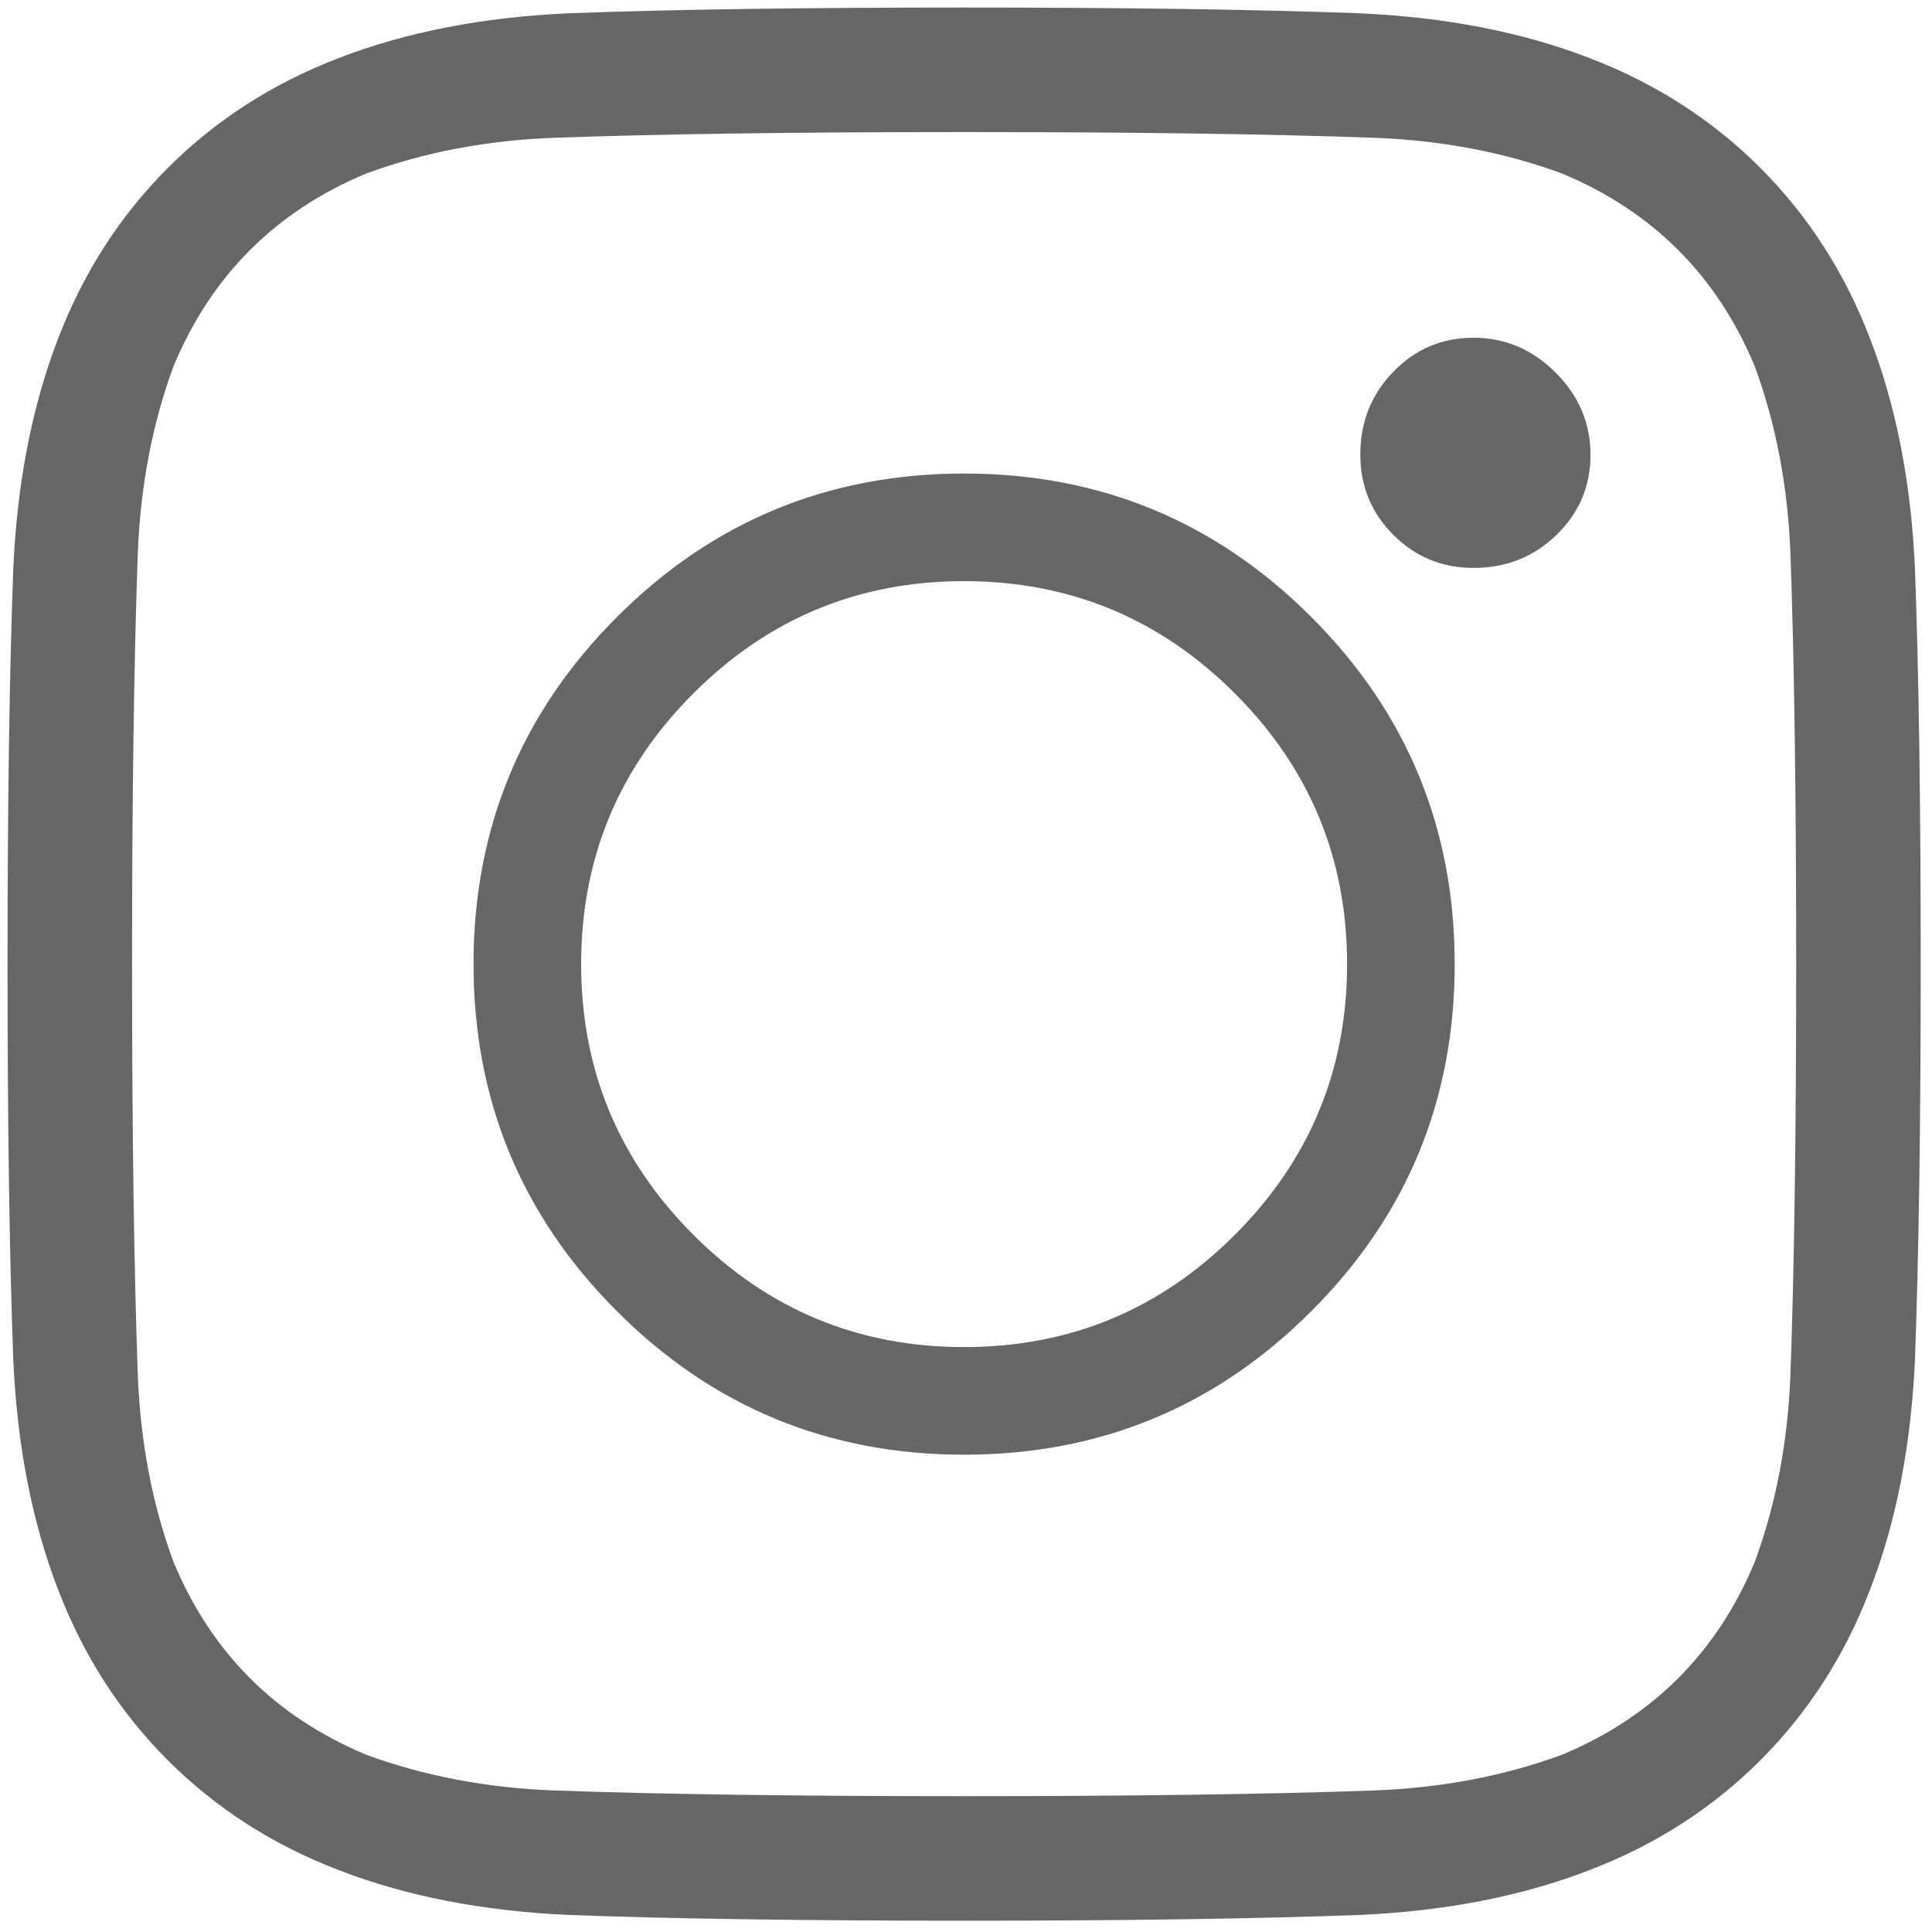
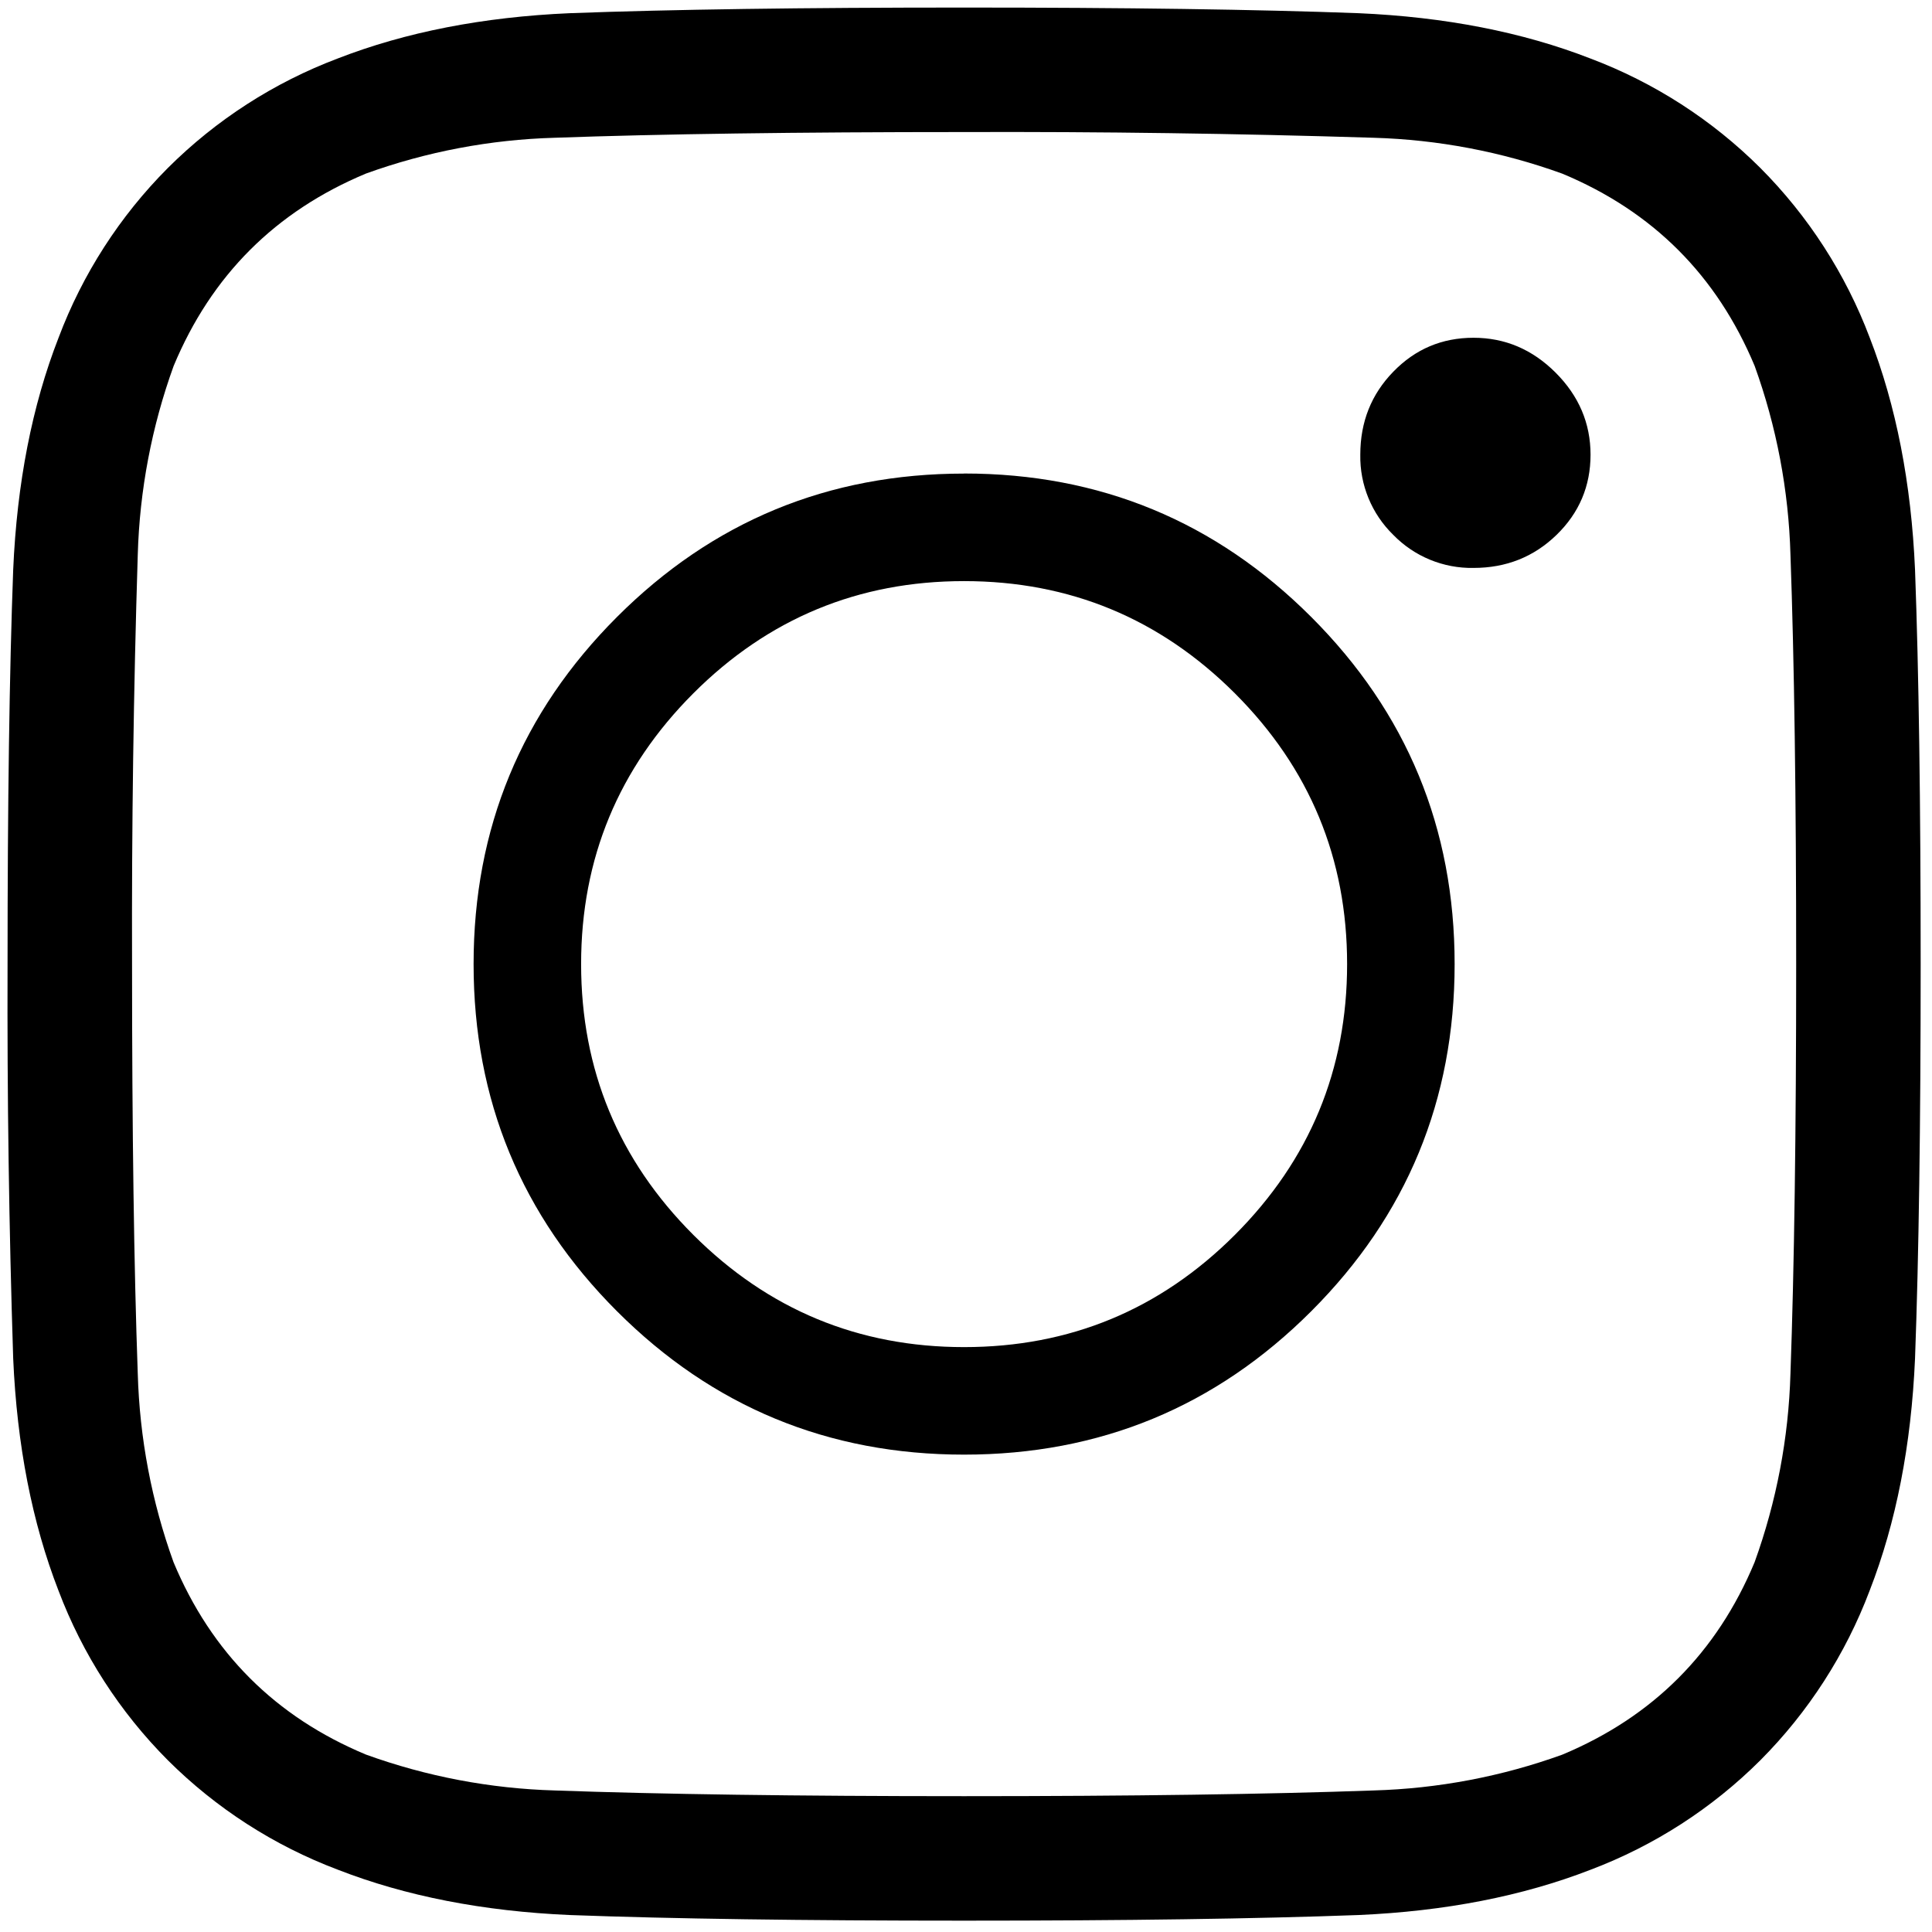
- <svg xmlns="http://www.w3.org/2000/svg" width="20" height="20" viewBox="0 0 20 20" fill="none">
-   <path d="M9.98 0.078C11.647 0.078 13.008 0.098 14.062 0.137C14.961 0.176 15.762 0.332 16.465 0.605C17.142 0.866 17.728 1.243 18.223 1.738C18.717 2.233 19.095 2.819 19.355 3.496C19.629 4.199 19.785 5 19.824 5.898C19.863 6.953 19.883 8.314 19.883 9.98C19.883 11.647 19.863 13.008 19.824 14.062C19.785 14.961 19.629 15.762 19.355 16.465C19.095 17.142 18.717 17.728 18.223 18.223C17.728 18.717 17.142 19.095 16.465 19.355C15.762 19.629 14.961 19.785 14.062 19.824C13.008 19.863 11.647 19.883 9.98 19.883C8.314 19.883 6.953 19.863 5.898 19.824C5 19.785 4.199 19.629 3.496 19.355C2.819 19.095 2.233 18.717 1.738 18.223C1.243 17.728 0.866 17.142 0.605 16.465C0.332 15.762 0.176 14.961 0.137 14.062C0.098 13.008 0.078 11.647 0.078 9.98C0.078 8.314 0.098 6.953 0.137 5.898C0.176 5 0.332 4.199 0.605 3.496C0.866 2.819 1.243 2.233 1.738 1.738C2.233 1.243 2.819 0.866 3.496 0.605C4.199 0.332 5 0.176 5.898 0.137C6.953 0.098 8.314 0.078 9.98 0.078ZM9.98 1.367C8.249 1.367 6.836 1.387 5.742 1.426C5.039 1.452 4.388 1.576 3.789 1.797C2.852 2.188 2.188 2.852 1.797 3.789C1.576 4.388 1.452 5.039 1.426 5.742C1.387 6.836 1.367 8.249 1.367 9.98C1.367 11.712 1.387 13.125 1.426 14.219C1.452 14.922 1.576 15.573 1.797 16.172C2.188 17.109 2.852 17.773 3.789 18.164C4.388 18.385 5.039 18.509 5.742 18.535C6.836 18.574 8.249 18.594 9.98 18.594C11.712 18.594 13.125 18.574 14.219 18.535C14.922 18.509 15.573 18.385 16.172 18.164C17.109 17.773 17.773 17.109 18.164 16.172C18.385 15.573 18.509 14.922 18.535 14.219C18.574 13.125 18.594 11.712 18.594 9.98C18.594 8.249 18.574 6.836 18.535 5.742C18.509 5.039 18.385 4.388 18.164 3.789C17.773 2.852 17.109 2.188 16.172 1.797C15.573 1.576 14.922 1.452 14.219 1.426C13.125 1.387 11.712 1.367 9.98 1.367ZM9.98 13.945C11.074 13.945 12.008 13.558 12.783 12.783C13.558 12.008 13.945 11.074 13.945 9.98C13.945 8.887 13.558 7.952 12.783 7.178C12.008 6.403 11.074 6.016 9.98 6.016C8.887 6.016 7.952 6.403 7.178 7.178C6.403 7.952 6.016 8.887 6.016 9.98C6.016 11.074 6.403 12.008 7.178 12.783C7.952 13.558 8.887 13.945 9.98 13.945ZM9.98 4.902C11.387 4.902 12.585 5.397 13.574 6.387C14.564 7.376 15.059 8.574 15.059 9.98C15.059 11.387 14.564 12.585 13.574 13.574C12.585 14.564 11.387 15.059 9.98 15.059C8.574 15.059 7.376 14.564 6.387 13.574C5.397 12.585 4.902 11.387 4.902 9.98C4.902 8.574 5.397 7.376 6.387 6.387C7.376 5.397 8.574 4.902 9.98 4.902ZM16.465 4.707C16.465 5.033 16.348 5.309 16.113 5.537C15.879 5.765 15.592 5.879 15.254 5.879C14.928 5.879 14.652 5.765 14.424 5.537C14.196 5.309 14.082 5.033 14.082 4.707C14.082 4.368 14.196 4.082 14.424 3.848C14.652 3.613 14.928 3.496 15.254 3.496C15.579 3.496 15.863 3.617 16.104 3.857C16.344 4.098 16.465 4.382 16.465 4.707Z" fill="#666666" />
+ <svg xmlns="http://www.w3.org/2000/svg" viewBox="0 0 23 23">
+   <path d="M11.477.09c1.917 0 3.482.022 4.695.067 1.033.045 1.954.225 2.763.54a5.727 5.727 0 0 1 2.021 1.302 5.732 5.732 0 0 1 1.303 2.022c.314.808.494 1.729.539 2.762.045 1.213.067 2.778.067 4.694 0 1.917-.022 3.482-.067 4.695-.045 1.033-.225 1.954-.54 2.763a5.733 5.733 0 0 1-1.302 2.021 5.733 5.733 0 0 1-2.021 1.303c-.809.314-1.73.494-2.763.539-1.213.045-2.778.067-4.695.067-1.916 0-3.48-.022-4.694-.067-1.033-.045-1.954-.225-2.762-.54a5.732 5.732 0 0 1-2.022-1.302 5.733 5.733 0 0 1-1.303-2.021c-.314-.809-.494-1.73-.539-2.763a131.868 131.868 0 0 1-.067-4.695c0-1.916.022-3.48.067-4.694.045-1.033.225-1.954.54-2.762a5.713 5.713 0 0 1 1.302-2.022A5.731 5.731 0 0 1 4.021.696C4.829.382 5.75.202 6.783.157 7.996.112 9.561.09 11.477.09zm0 1.482c-1.991 0-3.616.023-4.873.068a7.21 7.21 0 0 0-2.247.426c-1.078.45-1.841 1.213-2.29 2.291a7.21 7.21 0 0 0-.427 2.247 142.032 142.032 0 0 0-.068 4.873c0 1.992.023 3.617.068 4.875a7.21 7.21 0 0 0 .426 2.246c.45 1.078 1.213 1.841 2.291 2.29a7.211 7.211 0 0 0 2.247.427c1.257.045 2.882.068 4.873.068 1.992 0 3.617-.023 4.875-.068a7.211 7.211 0 0 0 2.246-.426c1.078-.45 1.841-1.213 2.29-2.291a7.211 7.211 0 0 0 .427-2.246c.045-1.258.068-2.883.068-4.875 0-1.991-.023-3.616-.068-4.873a7.211 7.211 0 0 0-.426-2.247c-.45-1.078-1.213-1.841-2.291-2.29a7.21 7.21 0 0 0-2.246-.427 142.035 142.035 0 0 0-4.875-.068zm0 14.465c1.258 0 2.333-.445 3.224-1.336.89-.891 1.336-1.966 1.336-3.224 0-1.257-.445-2.332-1.336-3.223-.891-.89-1.966-1.336-3.224-1.336-1.257 0-2.332.445-3.223 1.336-.89.891-1.336 1.966-1.336 3.223 0 1.258.445 2.333 1.336 3.224.891.89 1.966 1.336 3.223 1.336zm0-10.4c1.618 0 2.995.57 4.133 1.708s1.707 2.515 1.707 4.132c0 1.618-.569 2.995-1.707 4.133-1.138 1.138-2.515 1.707-4.133 1.707-1.617 0-2.994-.569-4.132-1.707-1.138-1.138-1.707-2.515-1.707-4.133 0-1.617.569-2.994 1.707-4.132 1.138-1.138 2.515-1.707 4.132-1.707zm7.458-.224c0 .374-.135.693-.405.955s-.599.393-.988.393a1.3 1.3 0 0 1-.955-.393 1.3 1.3 0 0 1-.393-.955c0-.39.131-.719.393-.988.262-.27.58-.404.955-.404.374 0 .7.138.977.415.277.277.416.603.416.977z" />
</svg>
